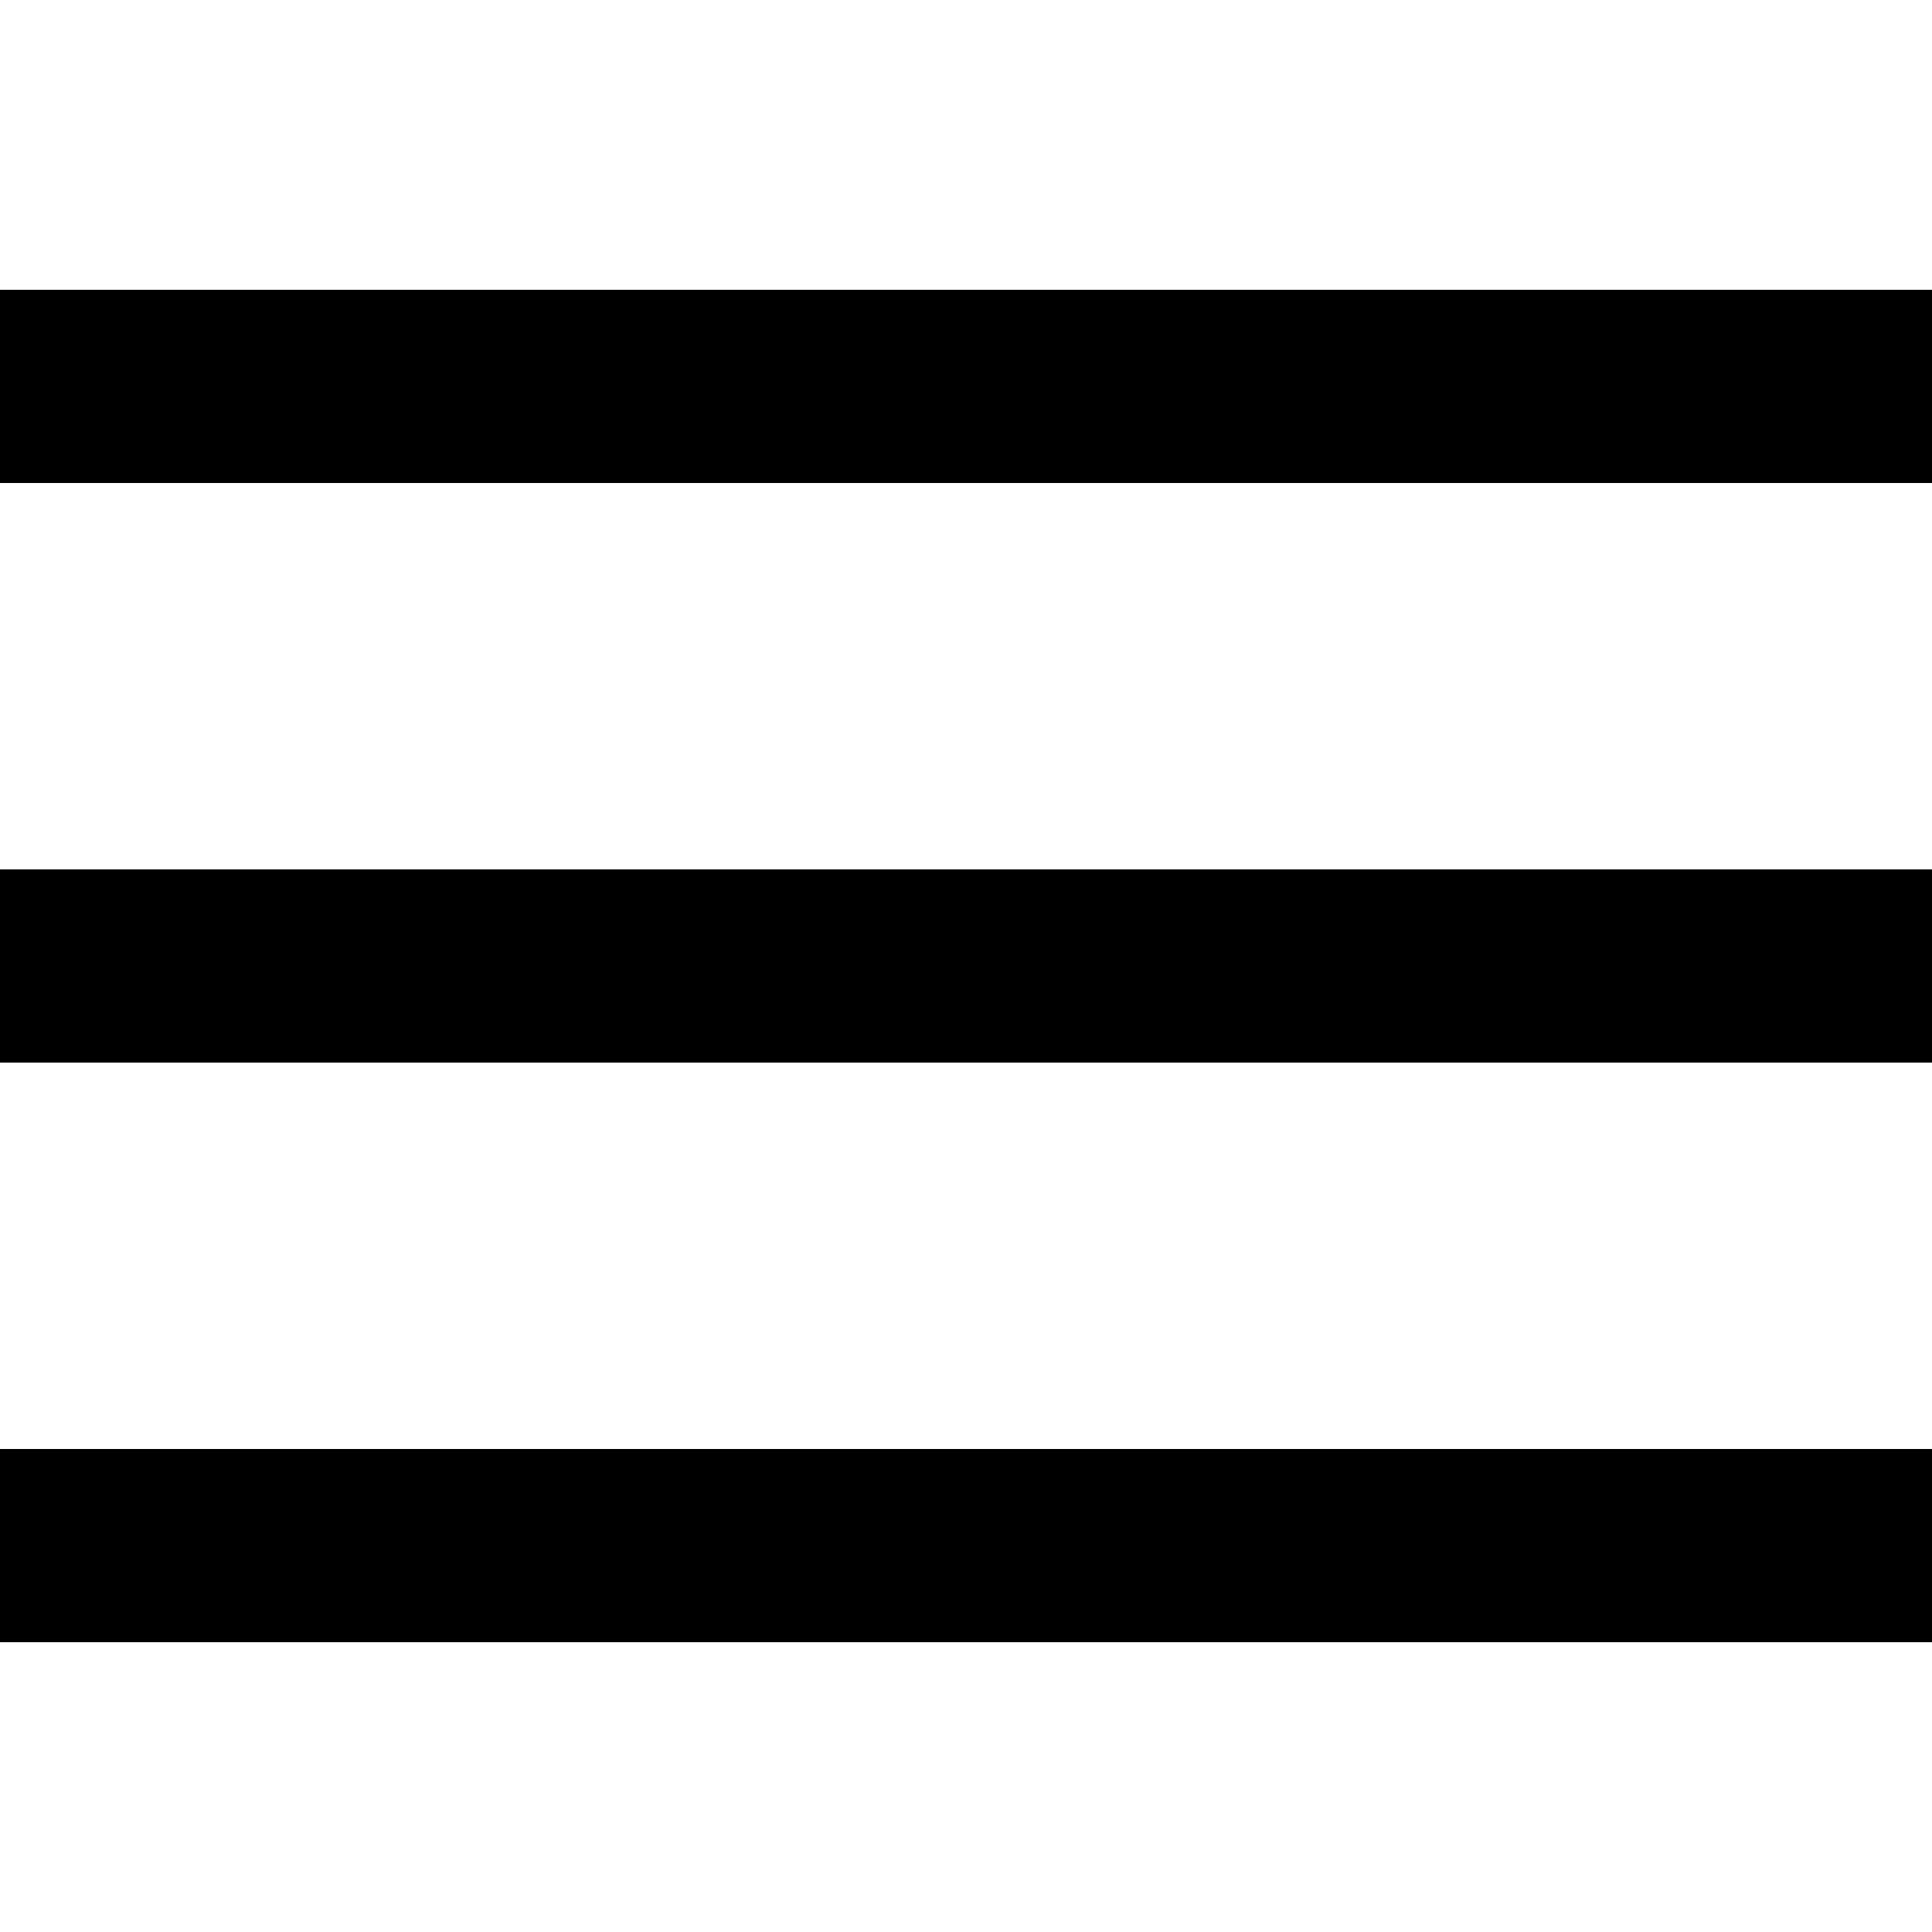
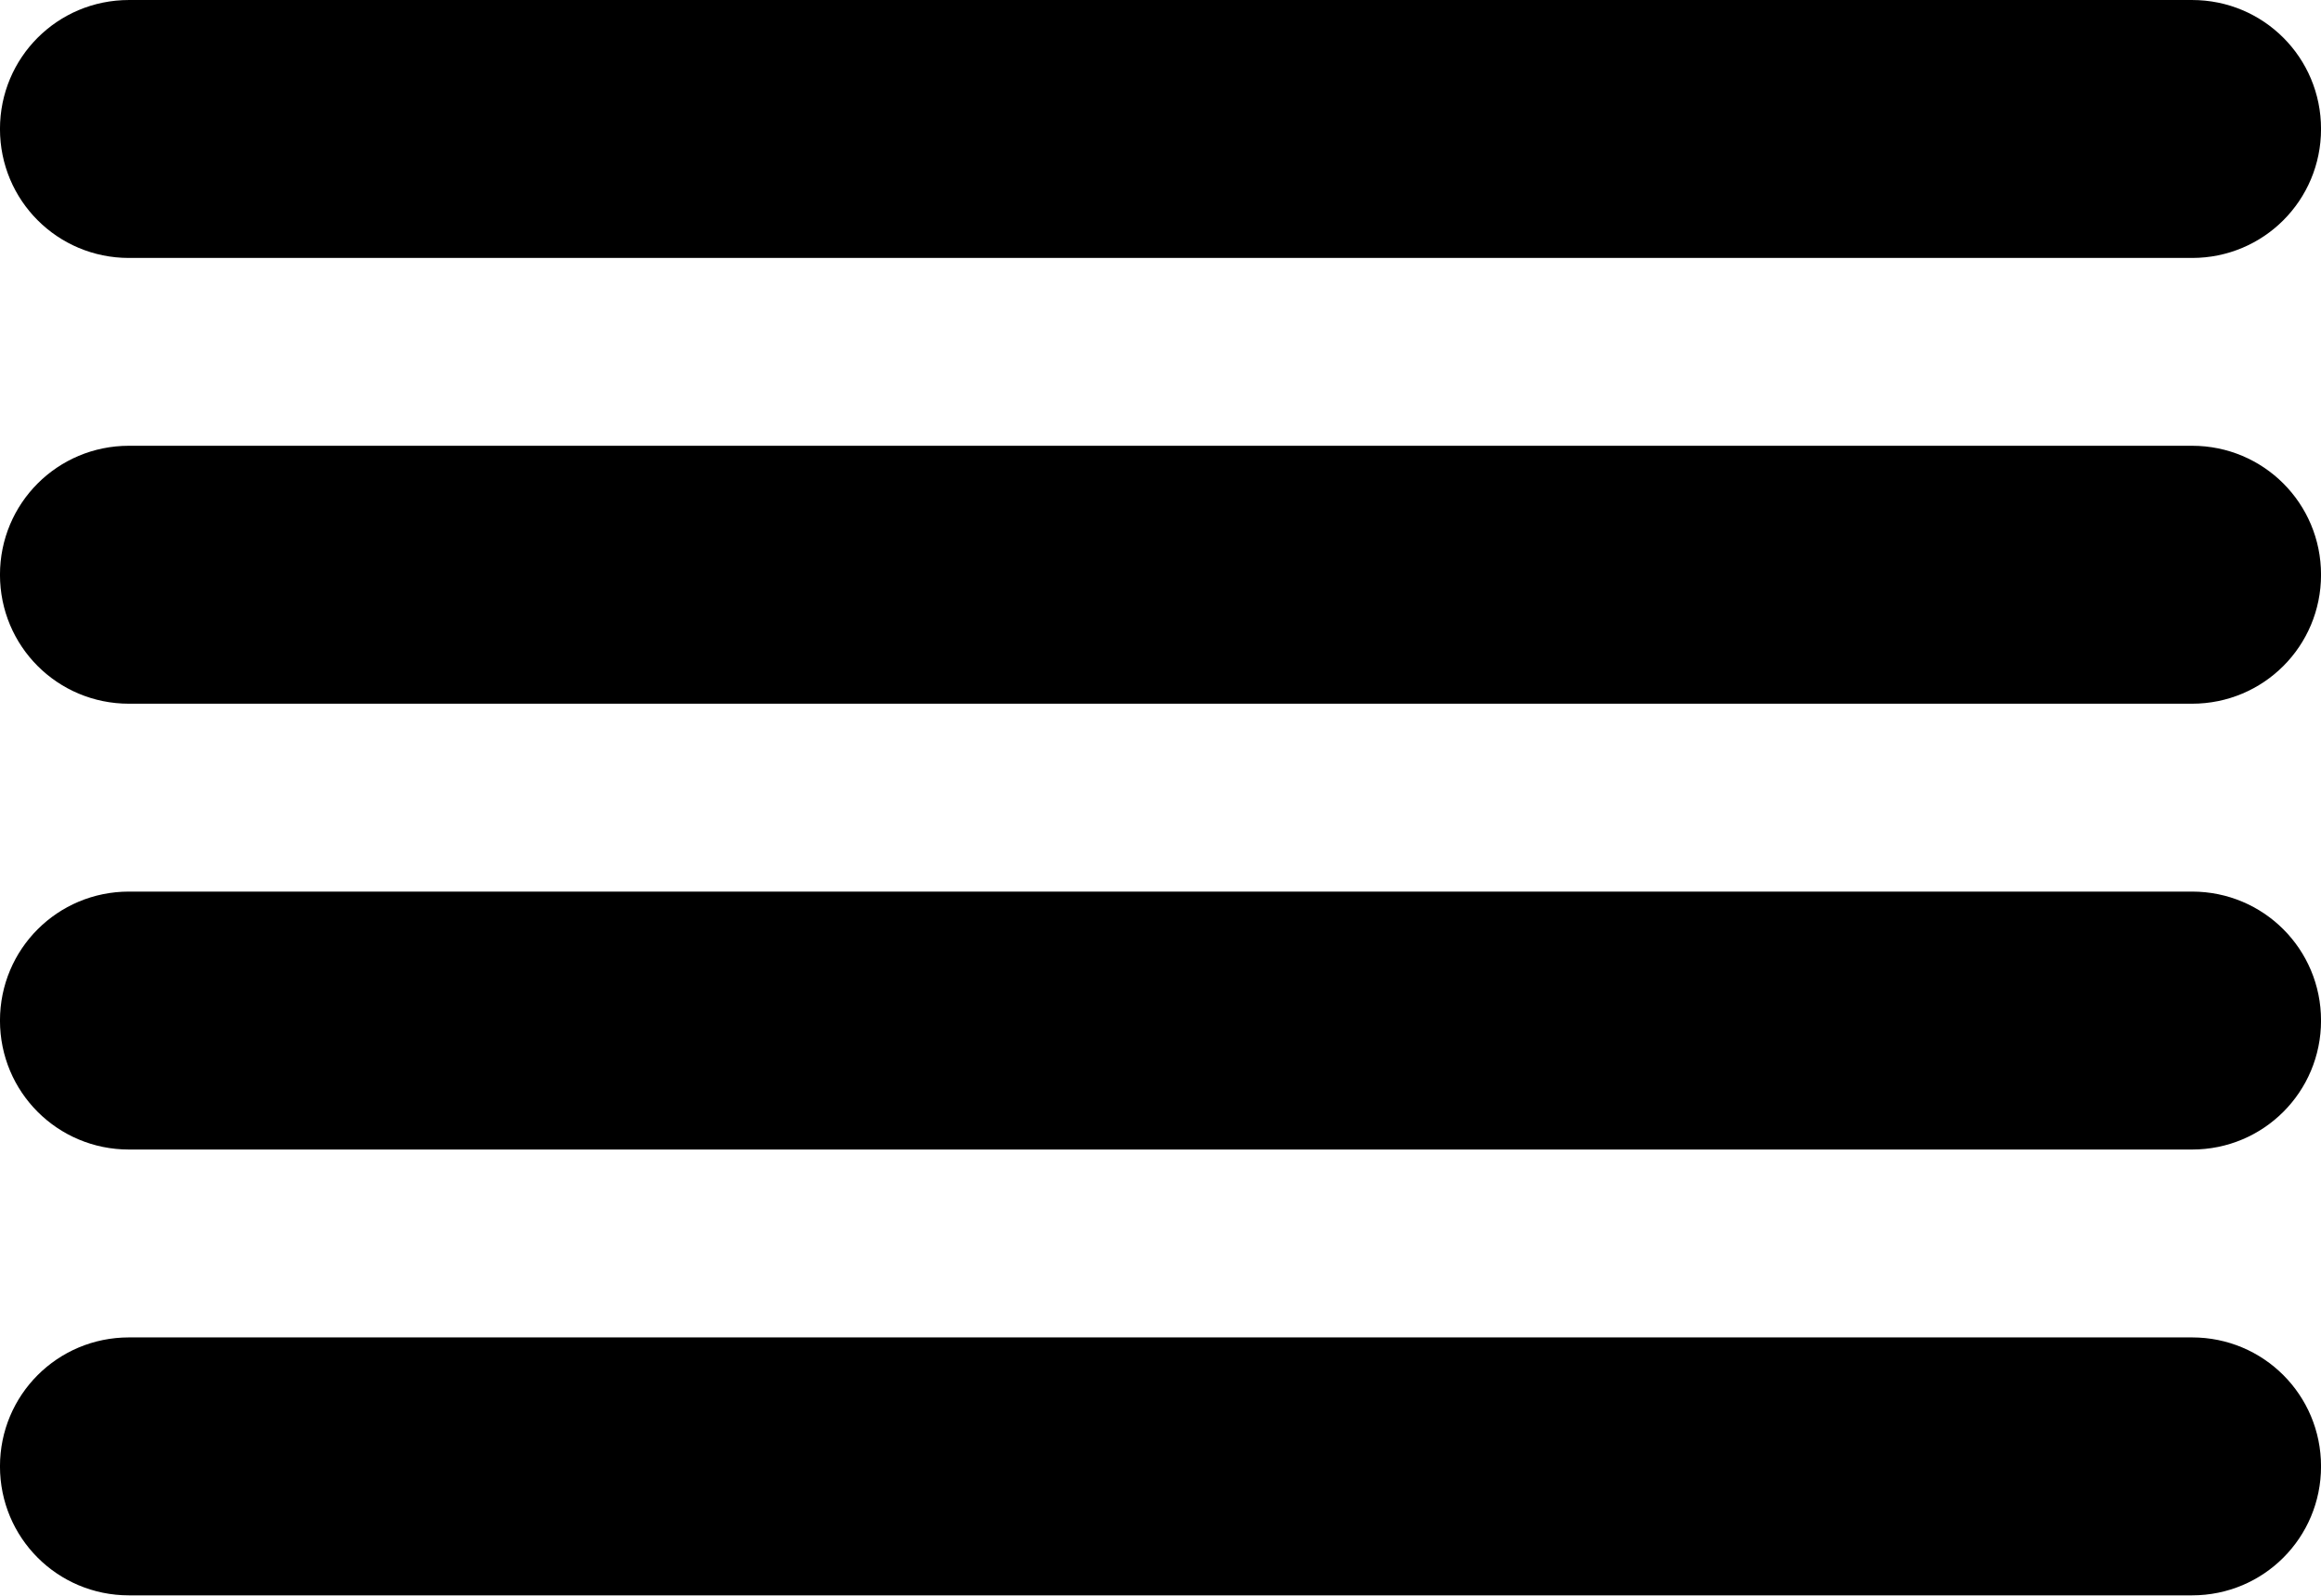
- <svg xmlns="http://www.w3.org/2000/svg" viewBox="0 0 50 50" version="1.1" width="50px" height="50px">
-   <g id="surface1">
-     <path style=" " d="M 0 7.5 L 0 12.5 L 50 12.5 L 50 7.5 Z M 0 22.5 L 0 27.5 L 50 27.5 L 50 22.5 Z M 0 37.5 L 0 42.5 L 50 42.5 L 50 37.5 Z " />
+ <svg xmlns="http://www.w3.org/2000/svg" class="svg-menu-icon" width="38.496mm" height="26.458mm" viewBox="0 0 38.496 26.458" version="1.1" id="svg8">
+   <defs id="defs2" />
+   <g transform="translate(-31.19241,-72.47883)" id="layer1">
+     <g id="g23">
+       <path id="rect3763" d="m 33.331,79.872 h 34.219 c 1.185,0 2.139,0.954 2.139,2.139 0,1.185 -0.954,2.139 -2.139,2.139 H 33.331 c -1.185,0 -2.139,-0.954 -2.139,-2.139 0,-1.185 0.954,-2.139 2.139,-2.139 z" style="opacity:1;fill:#000000;fill-opacity:1;fill-rule:nonzero;stroke:none;stroke-width:0.113;stroke-opacity:1" />
+       <path id="rect3763-8" d="m 33.331,94.66 h 34.219 c 1.185,0 2.139,0.954 2.139,2.139 0,1.185 -0.954,2.139 -2.139,2.139 H 33.331 c -1.185,0 -2.139,-0.954 -2.139,-2.139 0,-1.185 0.954,-2.139 2.139,-2.139 z" style="opacity:1;fill:#000000;fill-opacity:1;fill-rule:nonzero;stroke:none;stroke-width:0.113;stroke-opacity:1" />
+       <path id="rect3763-0" d="m 33.331,72.479 h 34.219 c 1.185,0 2.139,0.954 2.139,2.139 0,1.185 -0.954,2.139 -2.139,2.139 H 33.331 c -1.185,0 -2.139,-0.954 -2.139,-2.139 0,-1.185 0.954,-2.139 2.139,-2.139 z" style="opacity:1;fill:#000000;fill-opacity:1;fill-rule:nonzero;stroke:none;stroke-width:0.113;stroke-opacity:1" />
+       <path id="rect3763-1" d="m 33.331,87.266 h 34.219 c 1.185,0 2.139,0.954 2.139,2.139 0,1.185 -0.954,2.139 -2.139,2.139 H 33.331 c -1.185,0 -2.139,-0.954 -2.139,-2.139 0,-1.185 0.954,-2.139 2.139,-2.139 z" style="opacity:1;fill:#000000;fill-opacity:1;fill-rule:nonzero;stroke:none;stroke-width:0.113;stroke-opacity:1" />
+     </g>
  </g>
</svg>
